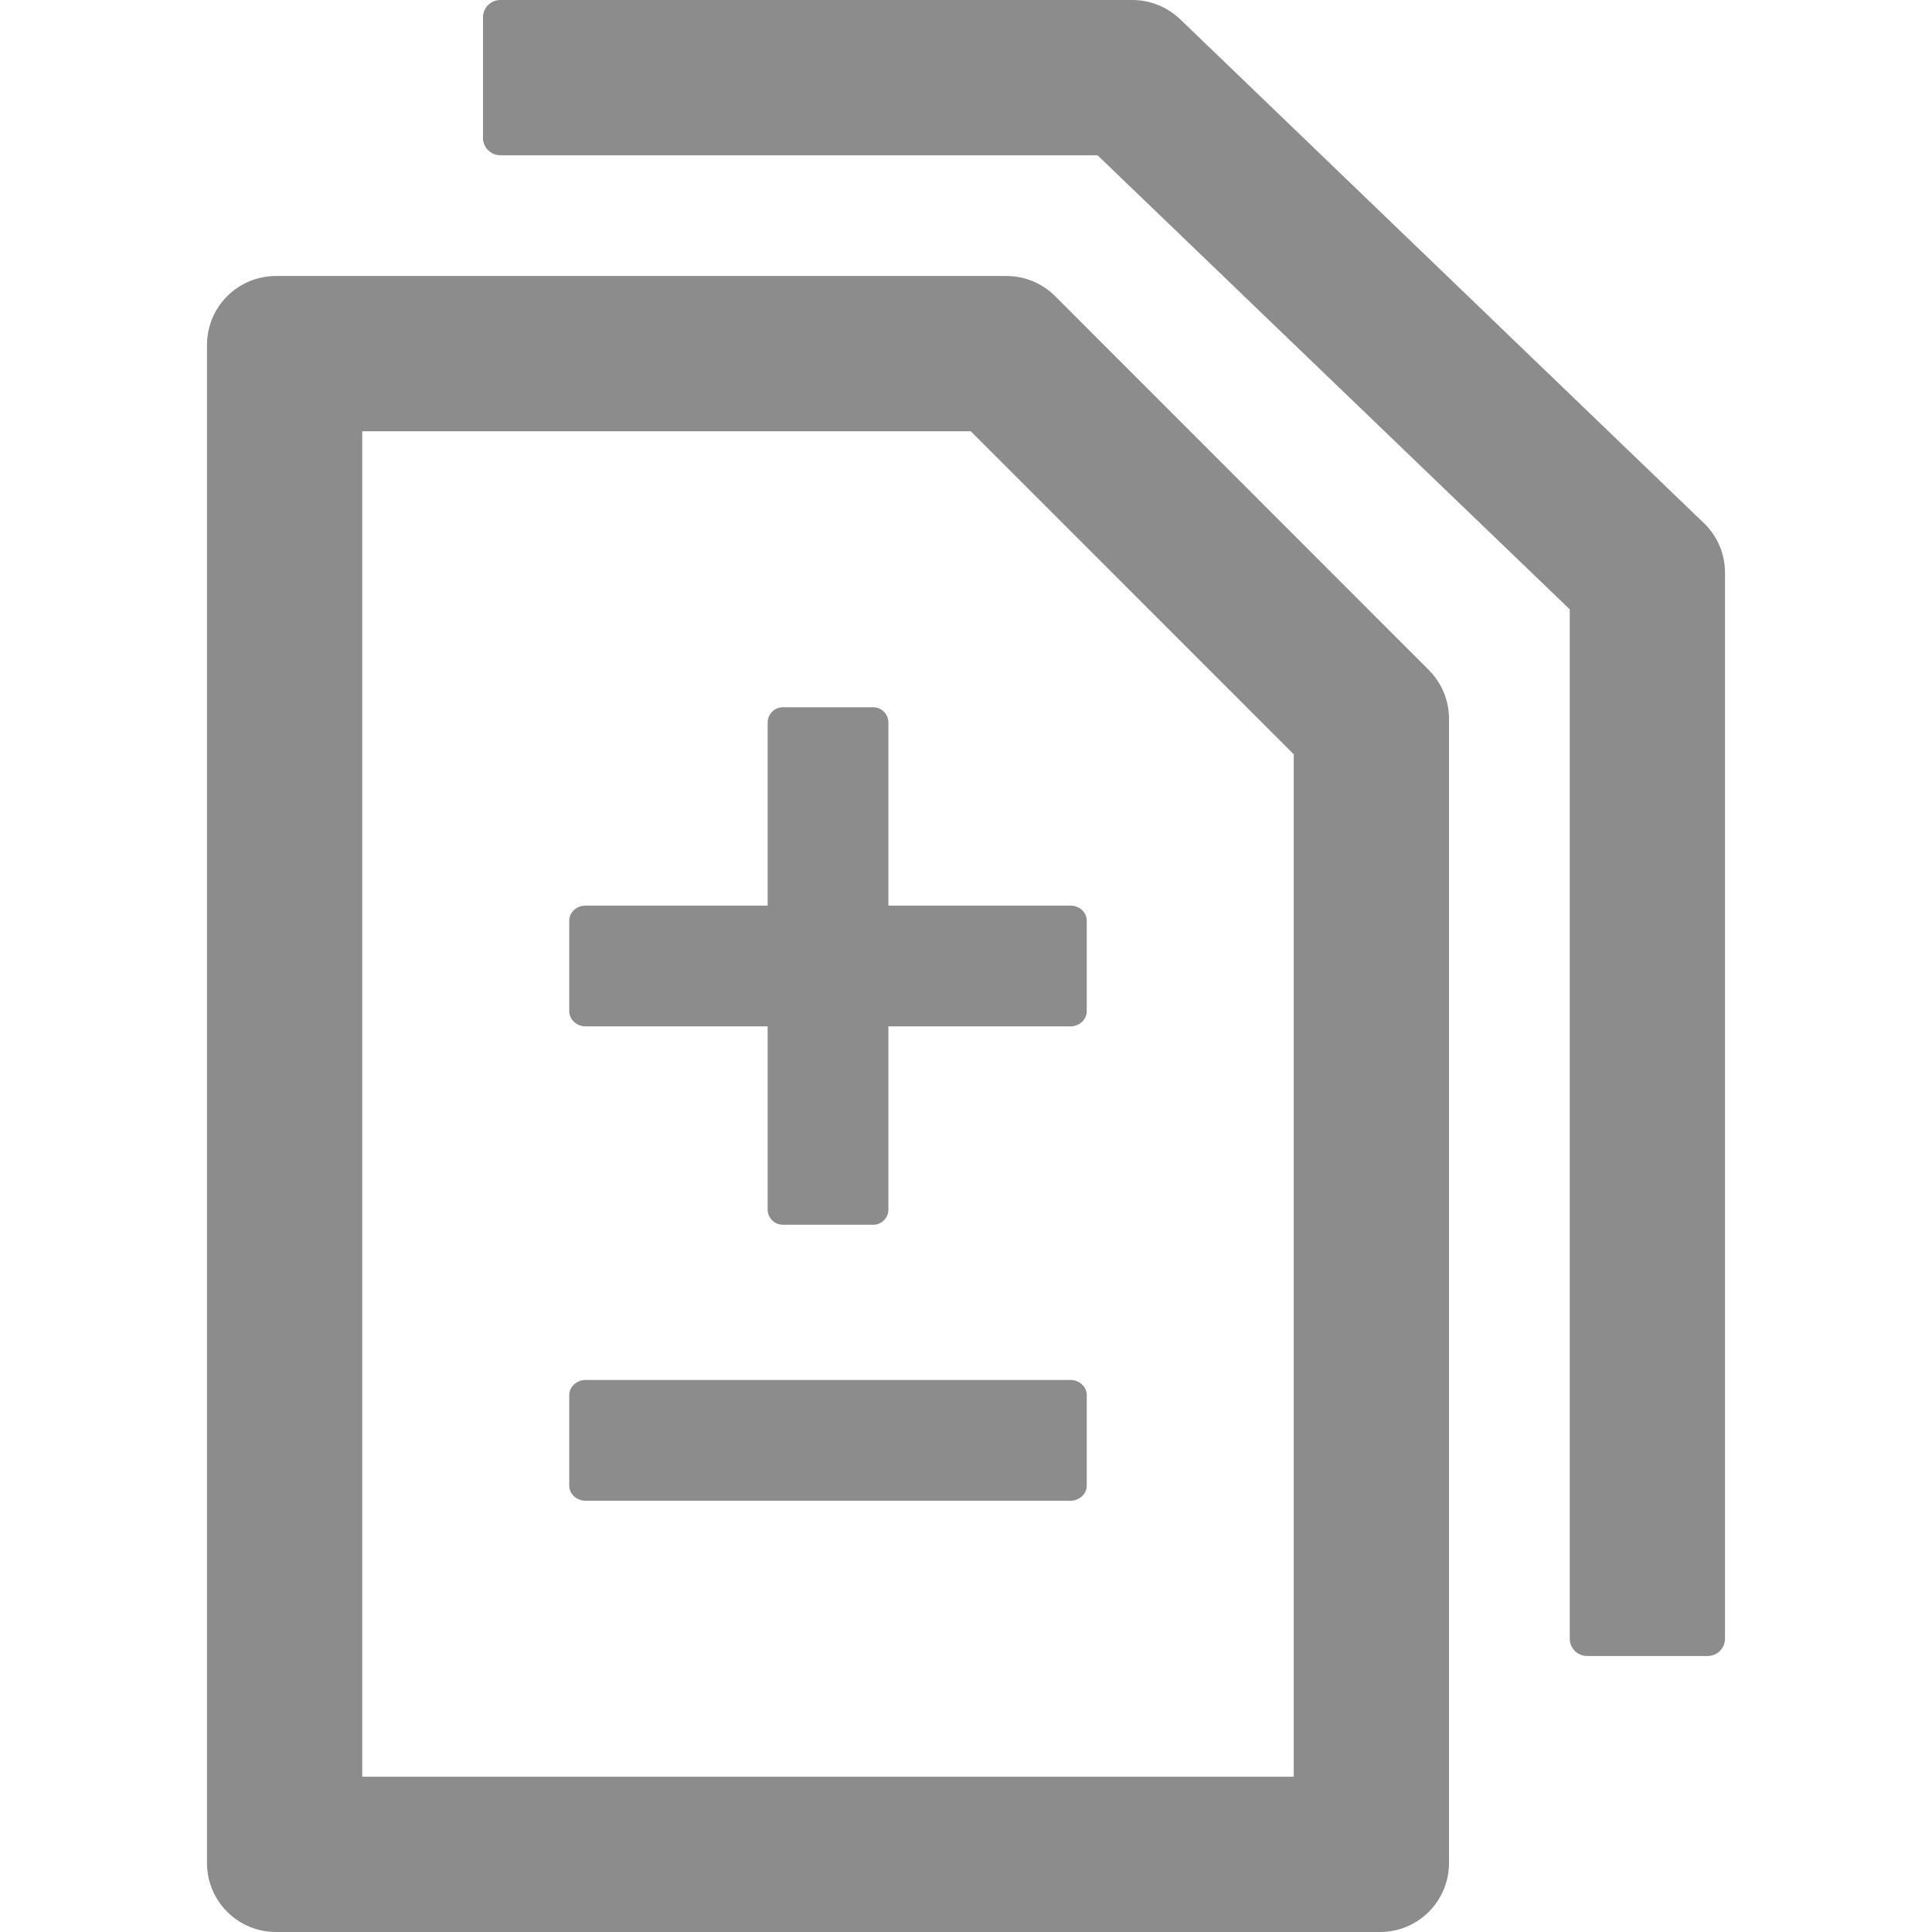
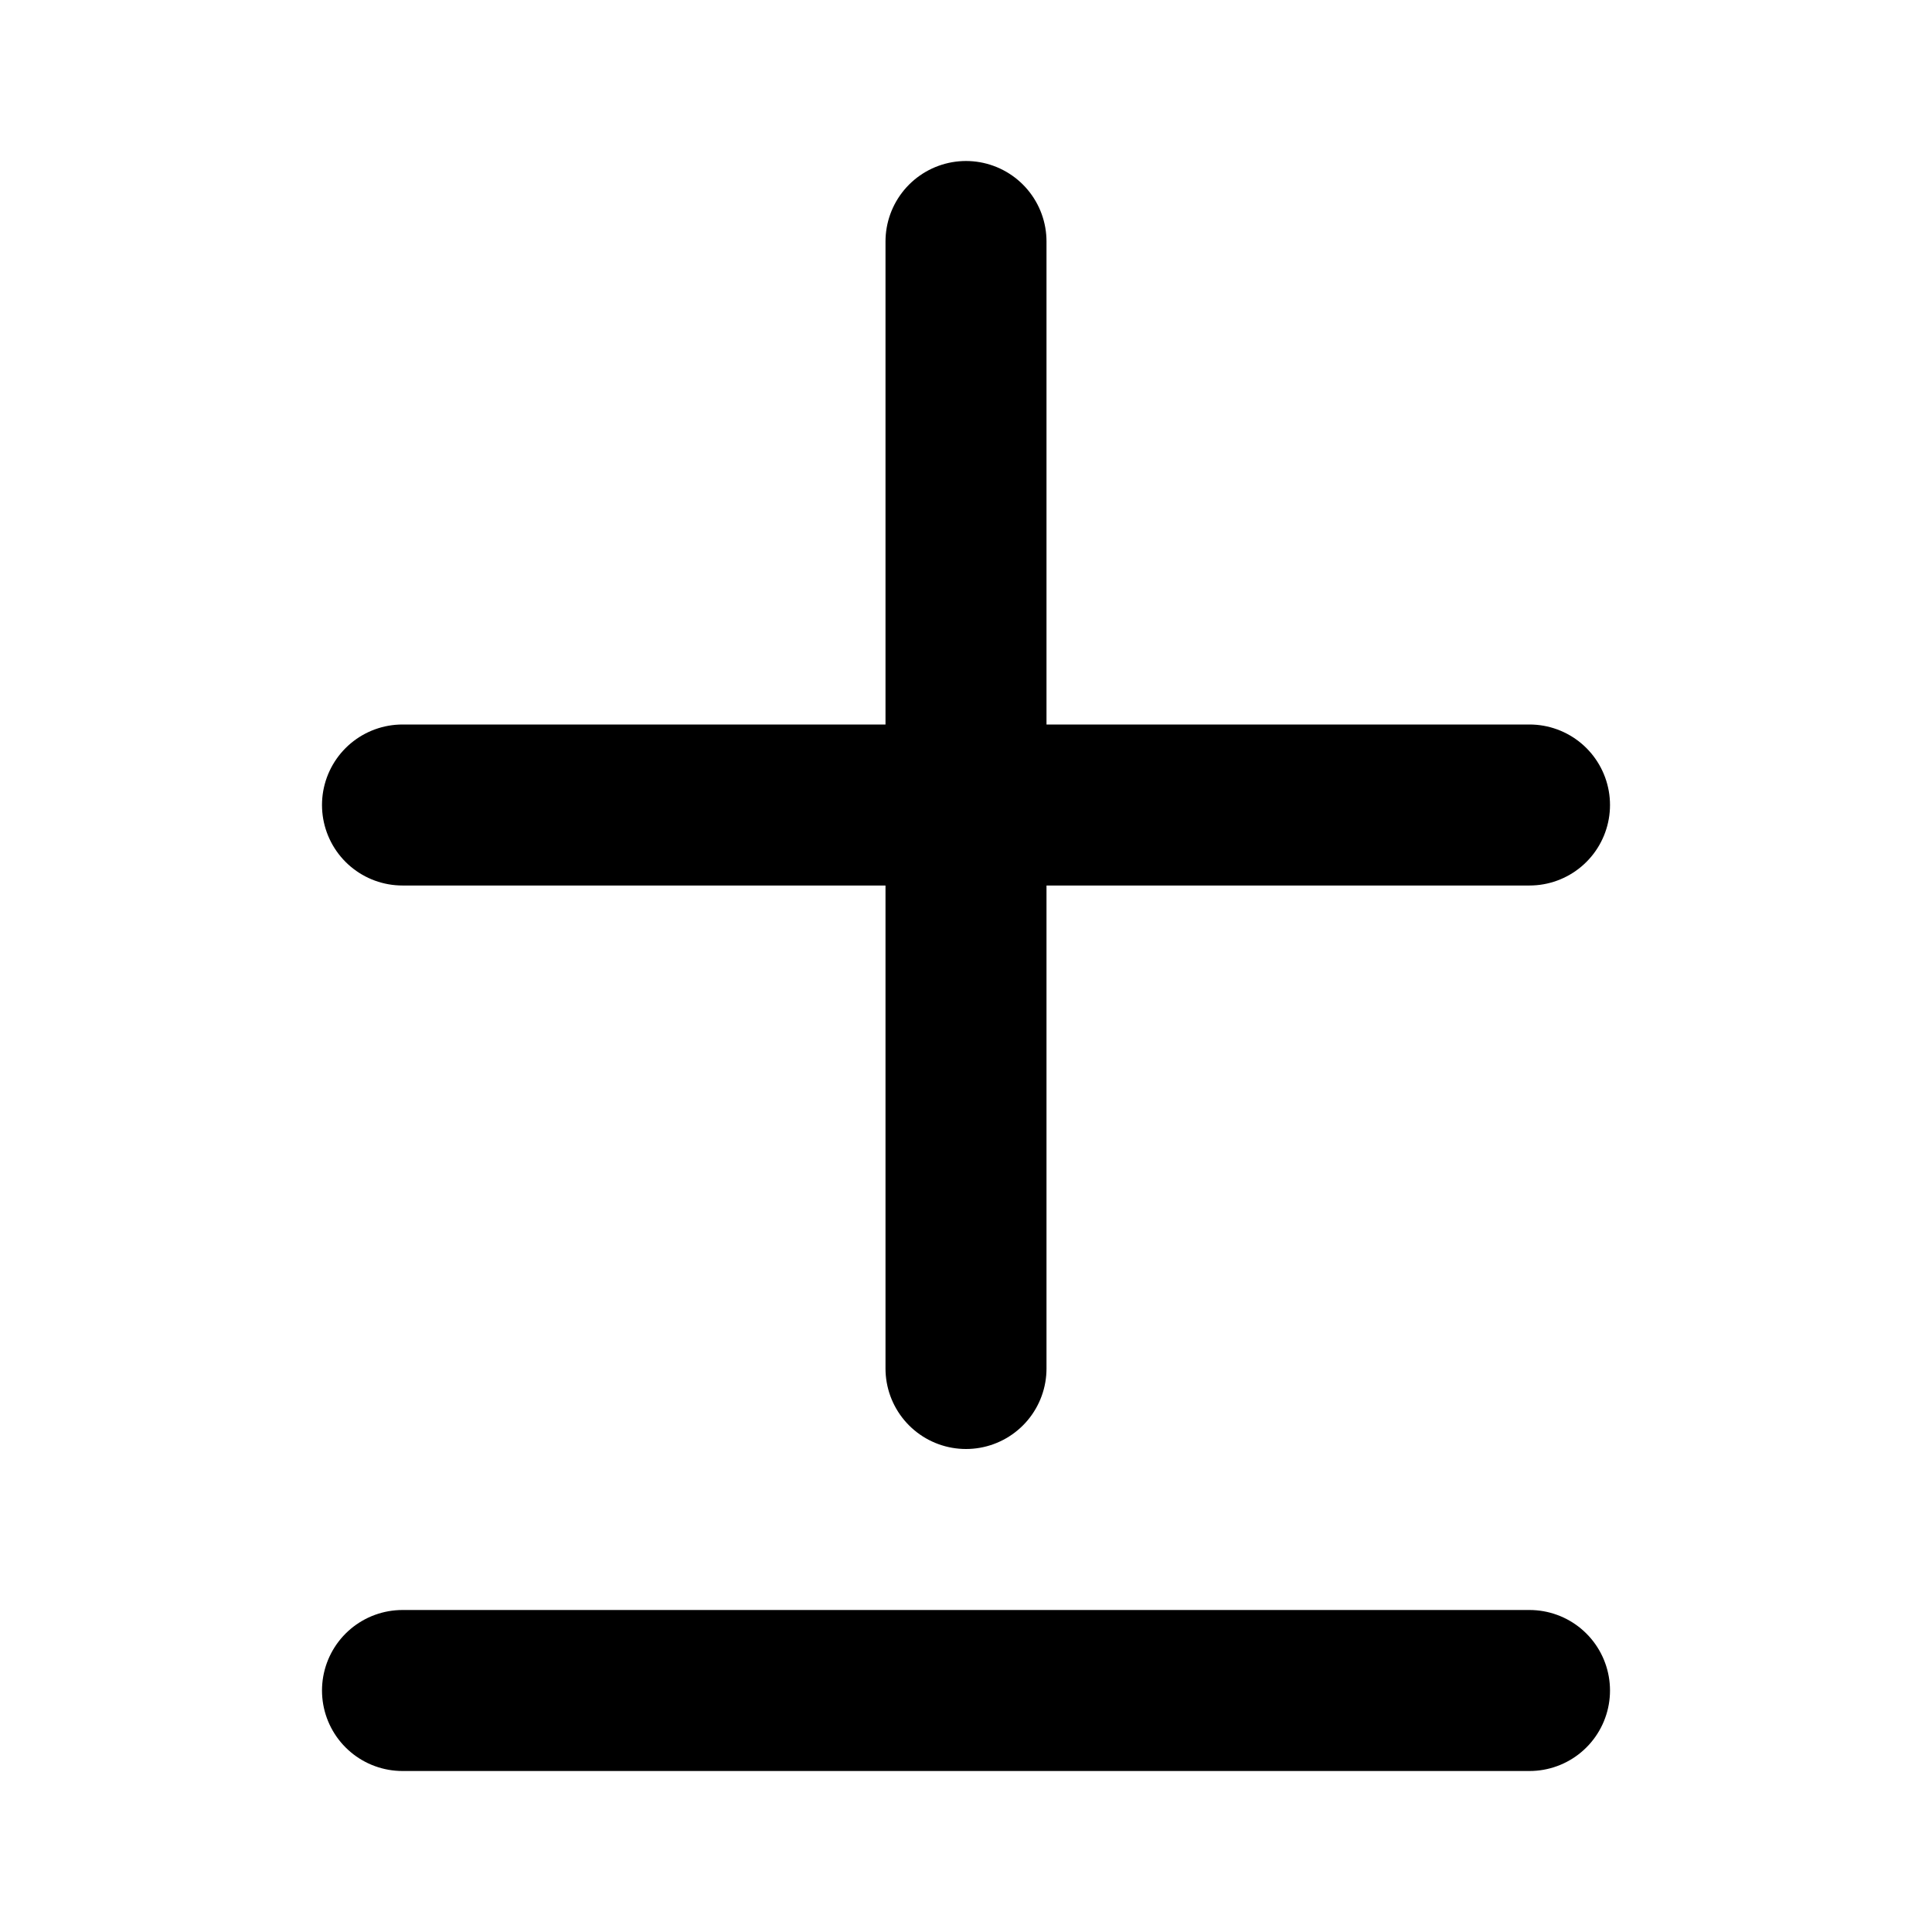
- <svg xmlns="http://www.w3.org/2000/svg" width="36" height="36" viewBox="0 0 36 36" fill="none">
-   <path d="M16.554 13.464C16.554 13.307 16.429 13.179 16.273 13.179H14.585C14.432 13.179 14.304 13.307 14.304 13.464V16.875H10.909C10.744 16.875 10.607 17 10.607 17.156V18.844C10.607 18.996 10.744 19.125 10.909 19.125H14.304V22.536C14.304 22.693 14.432 22.821 14.585 22.821H16.273C16.429 22.821 16.554 22.693 16.554 22.536V19.125H19.949C20.114 19.125 20.25 18.996 20.25 18.844V17.156C20.25 17 20.114 16.875 19.949 16.875H16.554V13.464ZM19.949 25.714H10.909C10.744 25.714 10.607 25.843 10.607 25.995V27.683C10.607 27.836 10.744 27.964 10.909 27.964H19.949C20.114 27.964 20.25 27.836 20.25 27.683V25.995C20.25 25.843 20.114 25.714 19.949 25.714ZM19.664 5.521C19.422 5.279 19.097 5.143 18.756 5.143H5.143C4.432 5.143 3.857 5.717 3.857 6.429V34.714C3.857 35.425 4.432 36 5.143 36H25.714C26.426 36 27 35.425 27 34.714V13.392C27 13.05 26.864 12.725 26.622 12.483L19.664 5.521ZM24.107 33.107H6.75V8.036H18.089L24.107 14.055V33.107ZM31.749 9.747L21.99 0.358C21.749 0.129 21.431 0 21.098 0H9.322C9.145 0 9 0.145 9 0.321V2.571C9 2.748 9.145 2.893 9.322 2.893H20.451L29.25 11.354V30.536C29.25 30.712 29.395 30.857 29.572 30.857H31.822C31.998 30.857 32.143 30.712 32.143 30.536V10.671C32.143 10.322 32.002 9.988 31.749 9.747Z" fill="black" fill-opacity="0.45" />
+ <svg xmlns="http://www.w3.org/2000/svg" width="24" height="24" viewBox="0 0 24 24" fill="none">
+   <path d="M12 3V17M5 10H19M5 21H19" stroke="black" stroke-width="2" stroke-linecap="round" stroke-linejoin="round" />
</svg>
